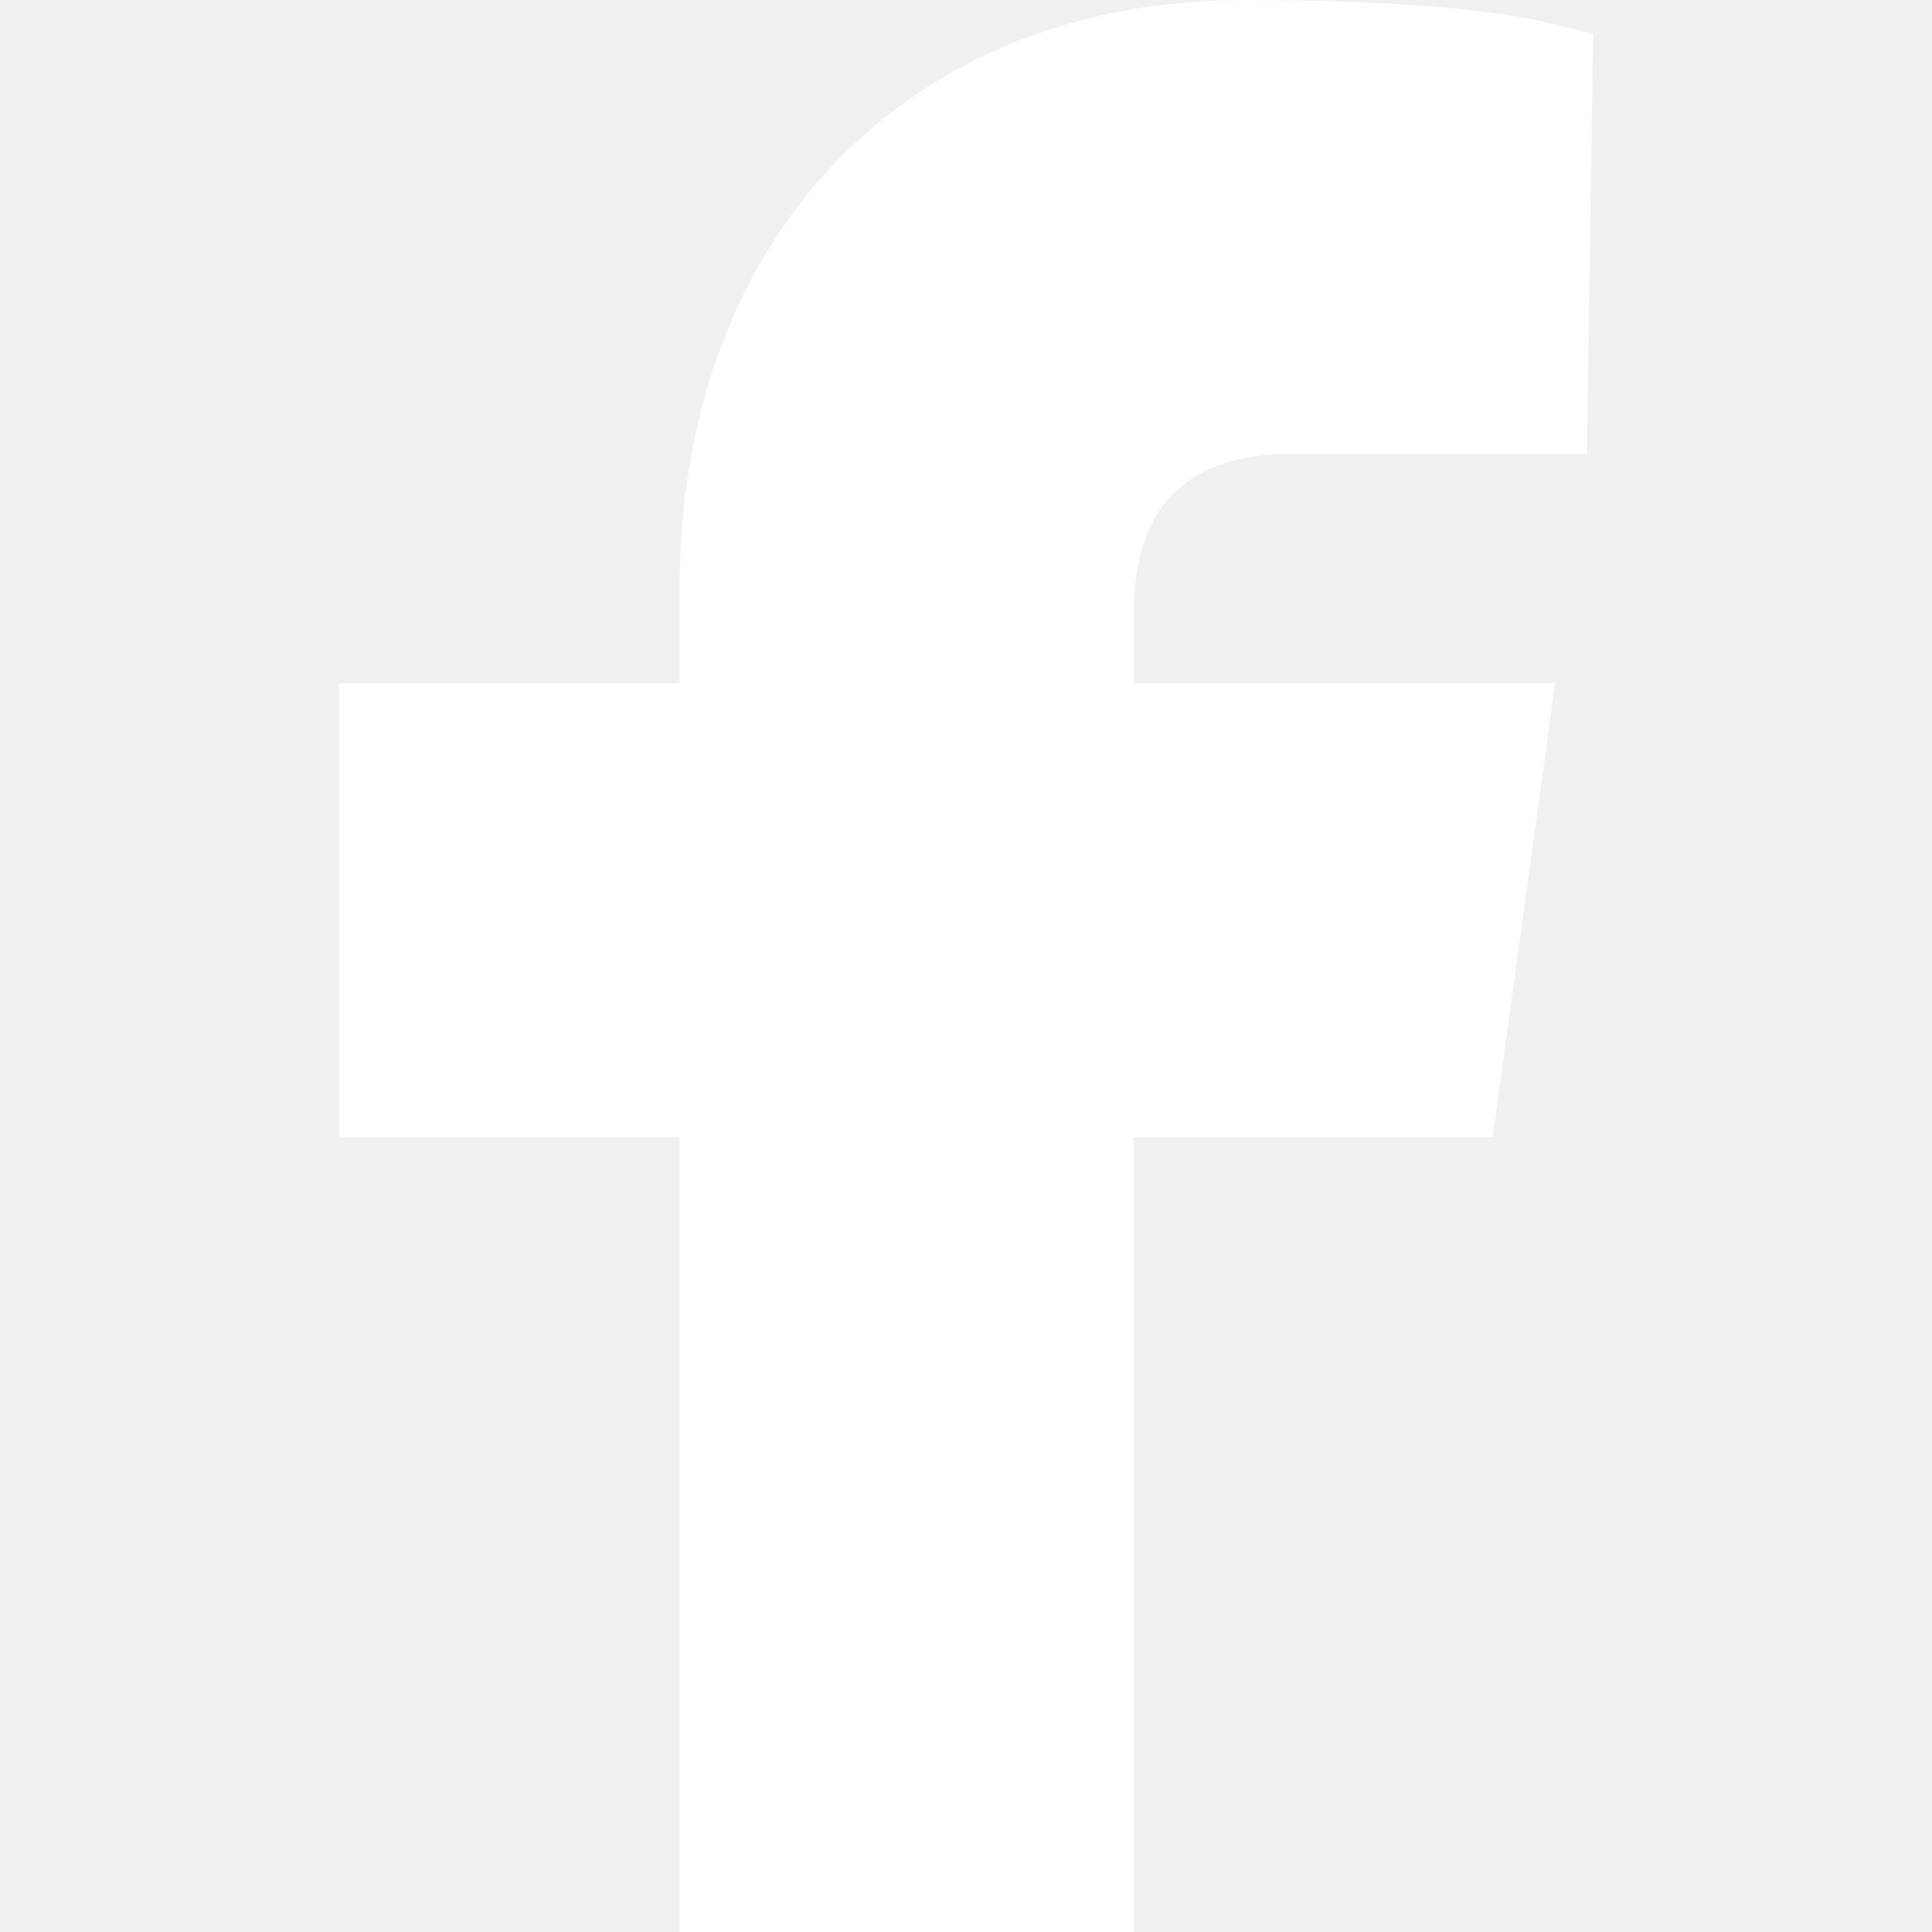
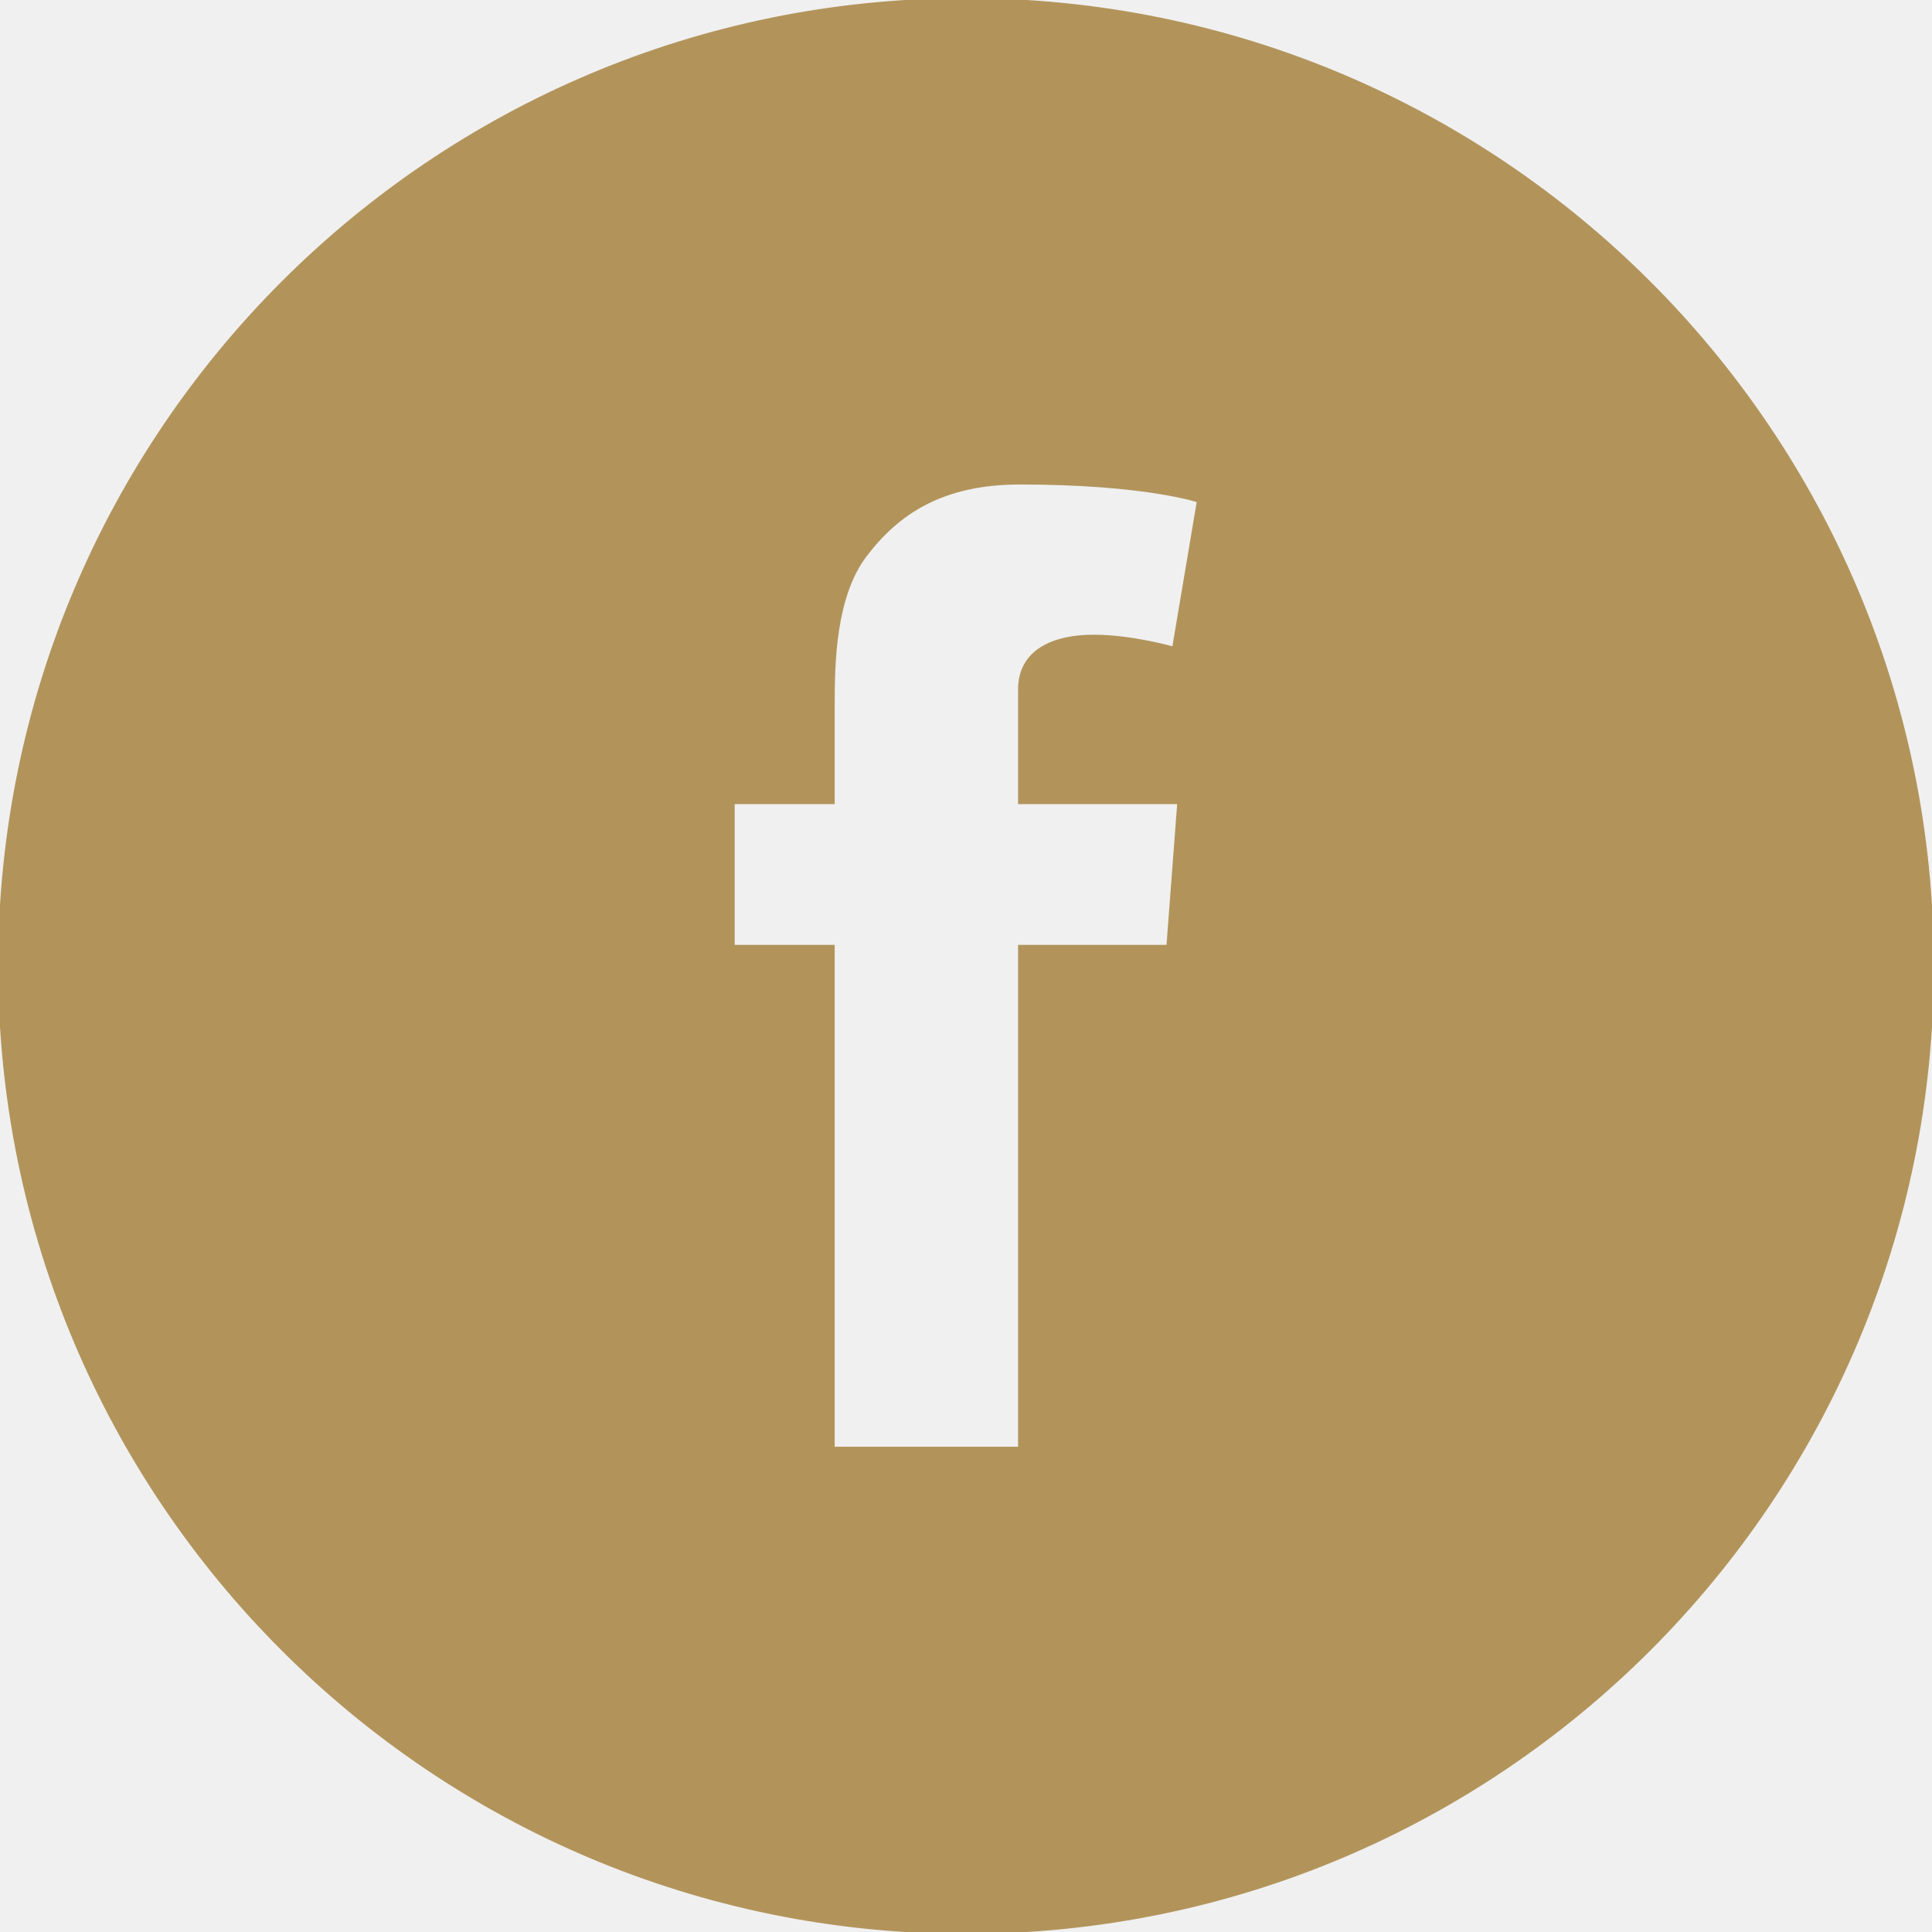
- <svg xmlns="http://www.w3.org/2000/svg" fill="#ffffff" width="64px" height="64px" viewBox="0 0 1920 1920">
+ <svg xmlns="http://www.w3.org/2000/svg" fill="#B2945B" height="200px" width="200px" version="1.1" id="Layer_1" viewBox="-143 145 512 512" xml:space="preserve" stroke="#B2945B">
  <g id="SVGRepo_bgCarrier" stroke-width="0" />
  <g id="SVGRepo_tracerCarrier" stroke-linecap="round" stroke-linejoin="round" />
  <g id="SVGRepo_iconCarrier">
-     <path d="M1168.737 487.897c44.672-41.401 113.824-36.889 118.9-36.663l289.354-.113 6.317-417.504L1539.65 22.9C1511.675 16.02 1426.053 0 1237.324 0 901.268 0 675.425 235.206 675.425 585.137v93.97H337v451.234h338.425V1920h451.234v-789.66h356.7l62.045-451.233H1126.66v-69.152c0-54.937 14.214-96.112 42.078-122.058" fill-rule="evenodd" />
+     <path d="M113,145c-141.4,0-256,114.6-256,256s114.6,256,256,256s256-114.6,256-256S254.4,145,113,145z M169.5,357.6l-2.9,38.3h-39.3 v133H77.7v-133H51.2v-38.3h26.5v-25.7c0-11.3,0.3-28.8,8.5-39.7c8.7-11.5,20.6-19.3,41.1-19.3c33.4,0,47.4,4.8,47.4,4.8l-6.6,39.2 c0,0-11-3.2-21.3-3.2c-10.3,0-19.5,3.7-19.5,14v29.9H169.5z" />
  </g>
</svg>
